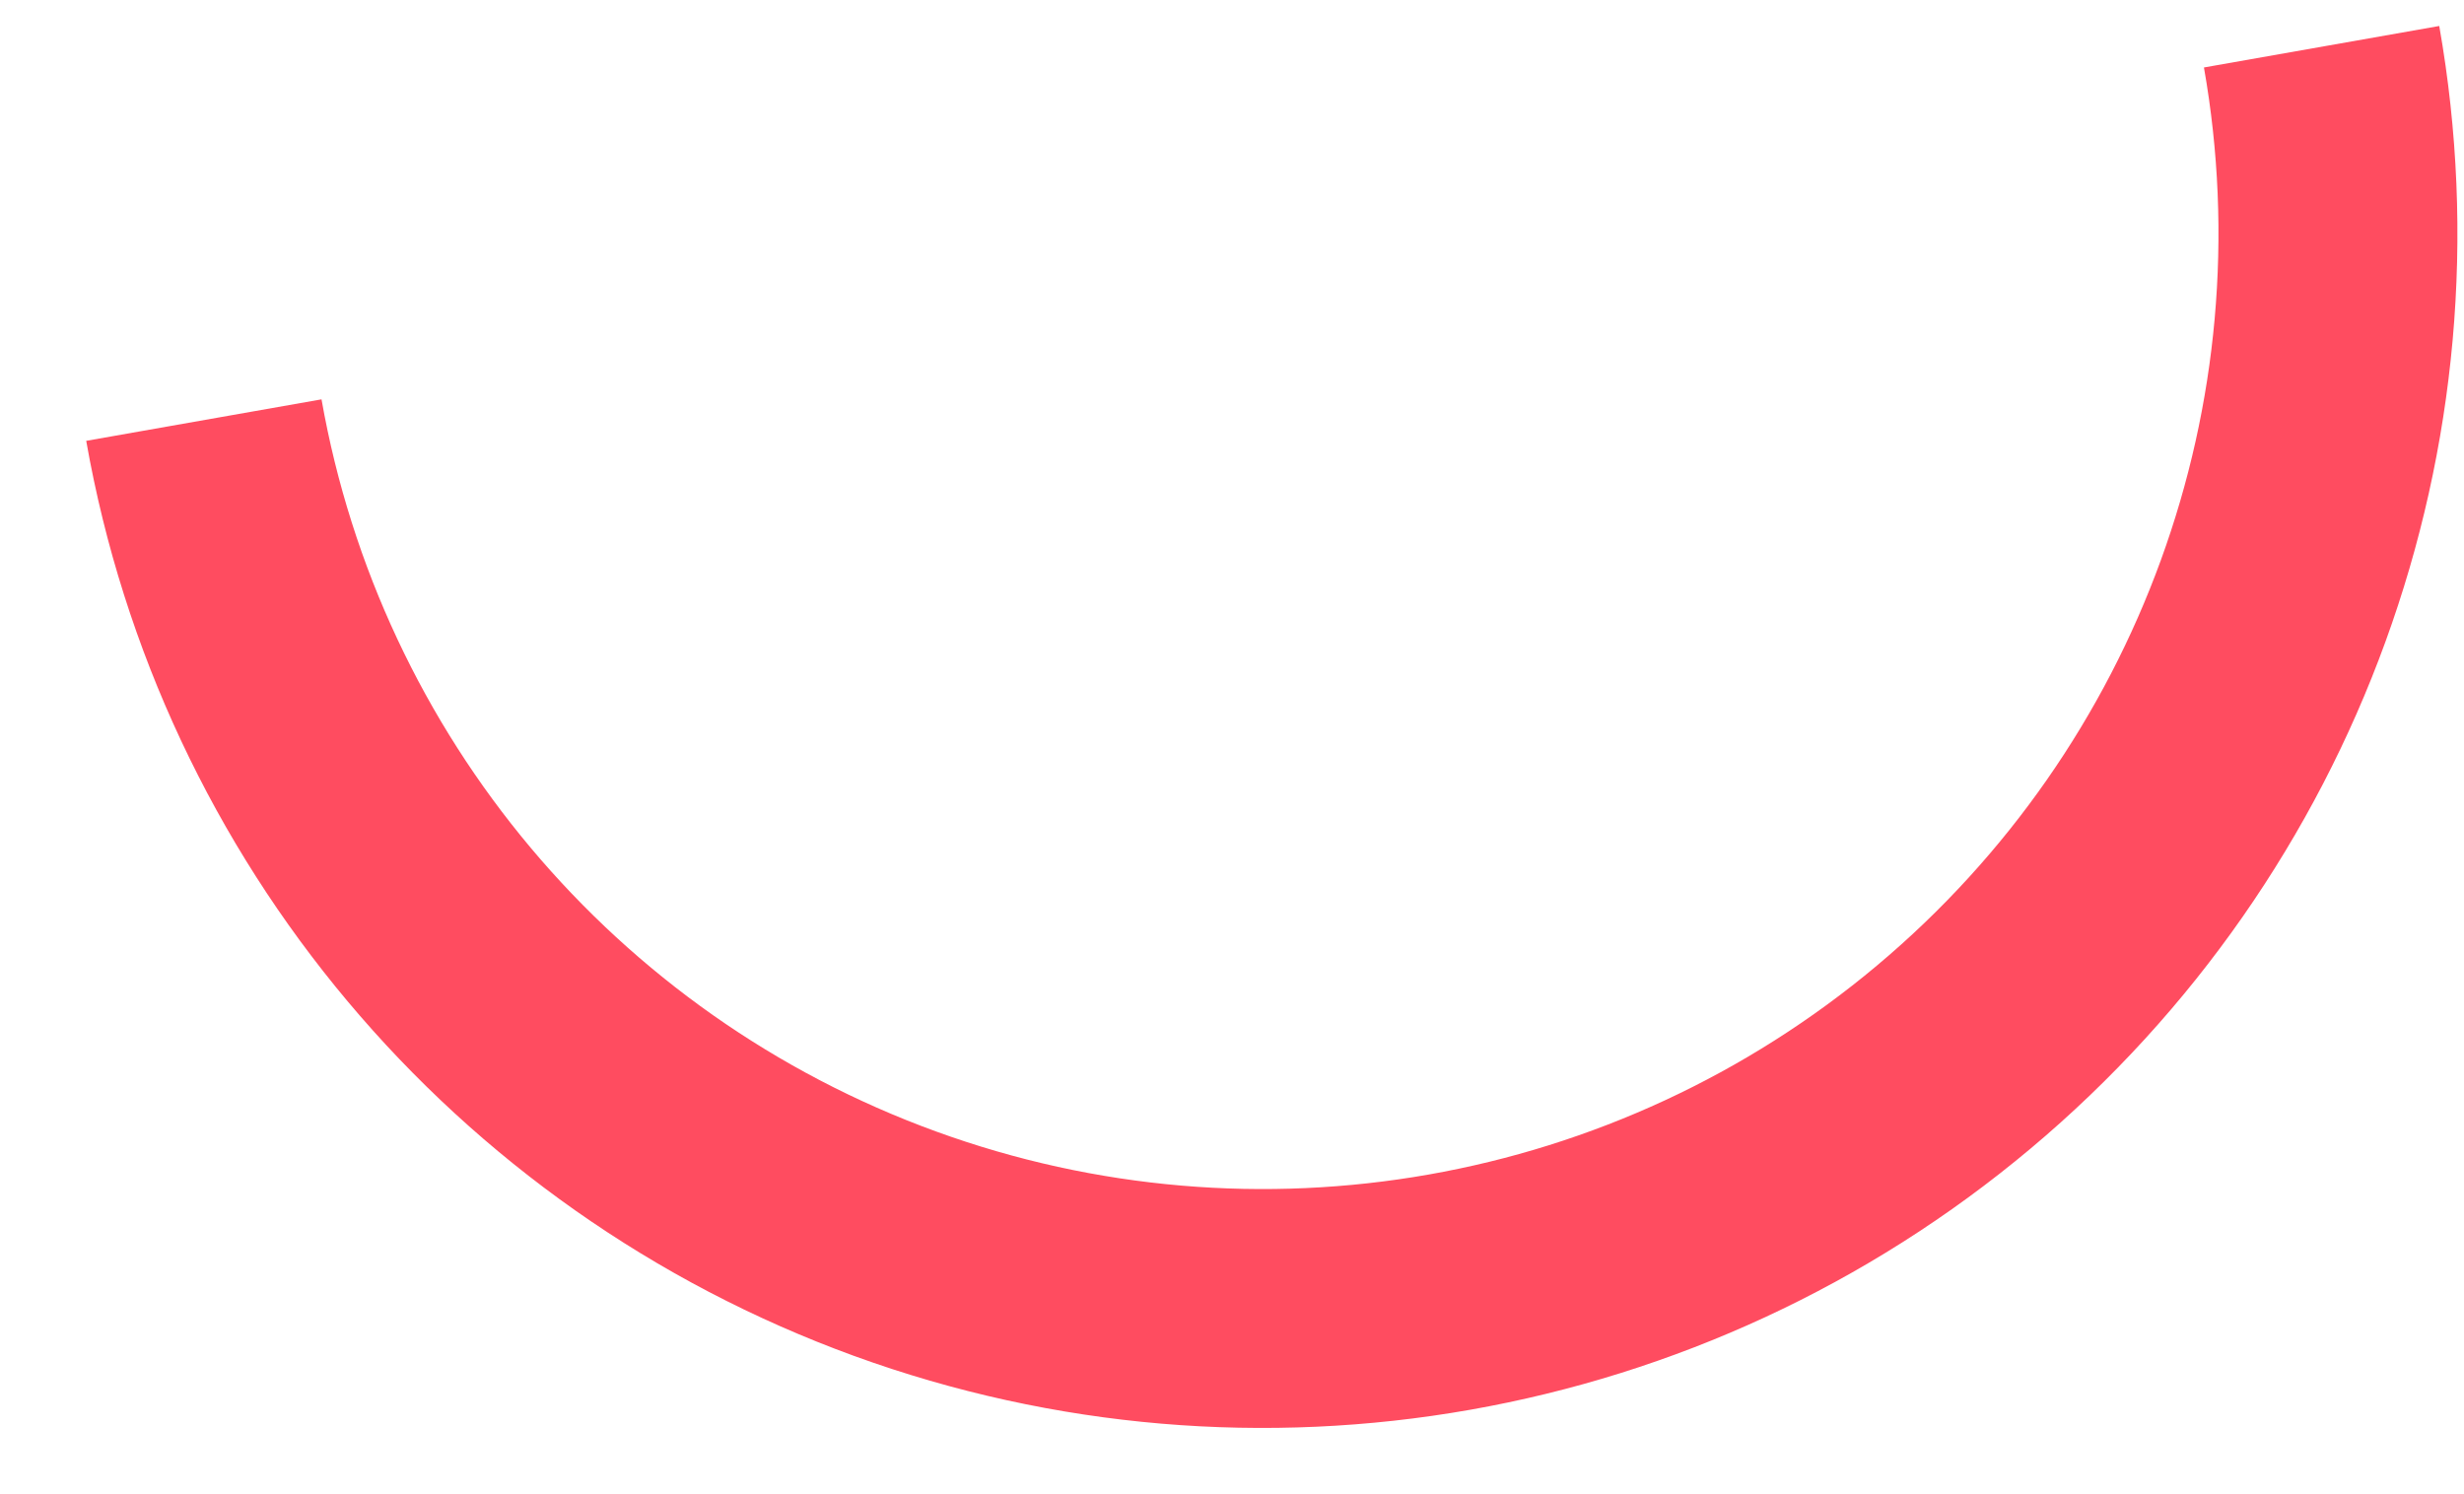
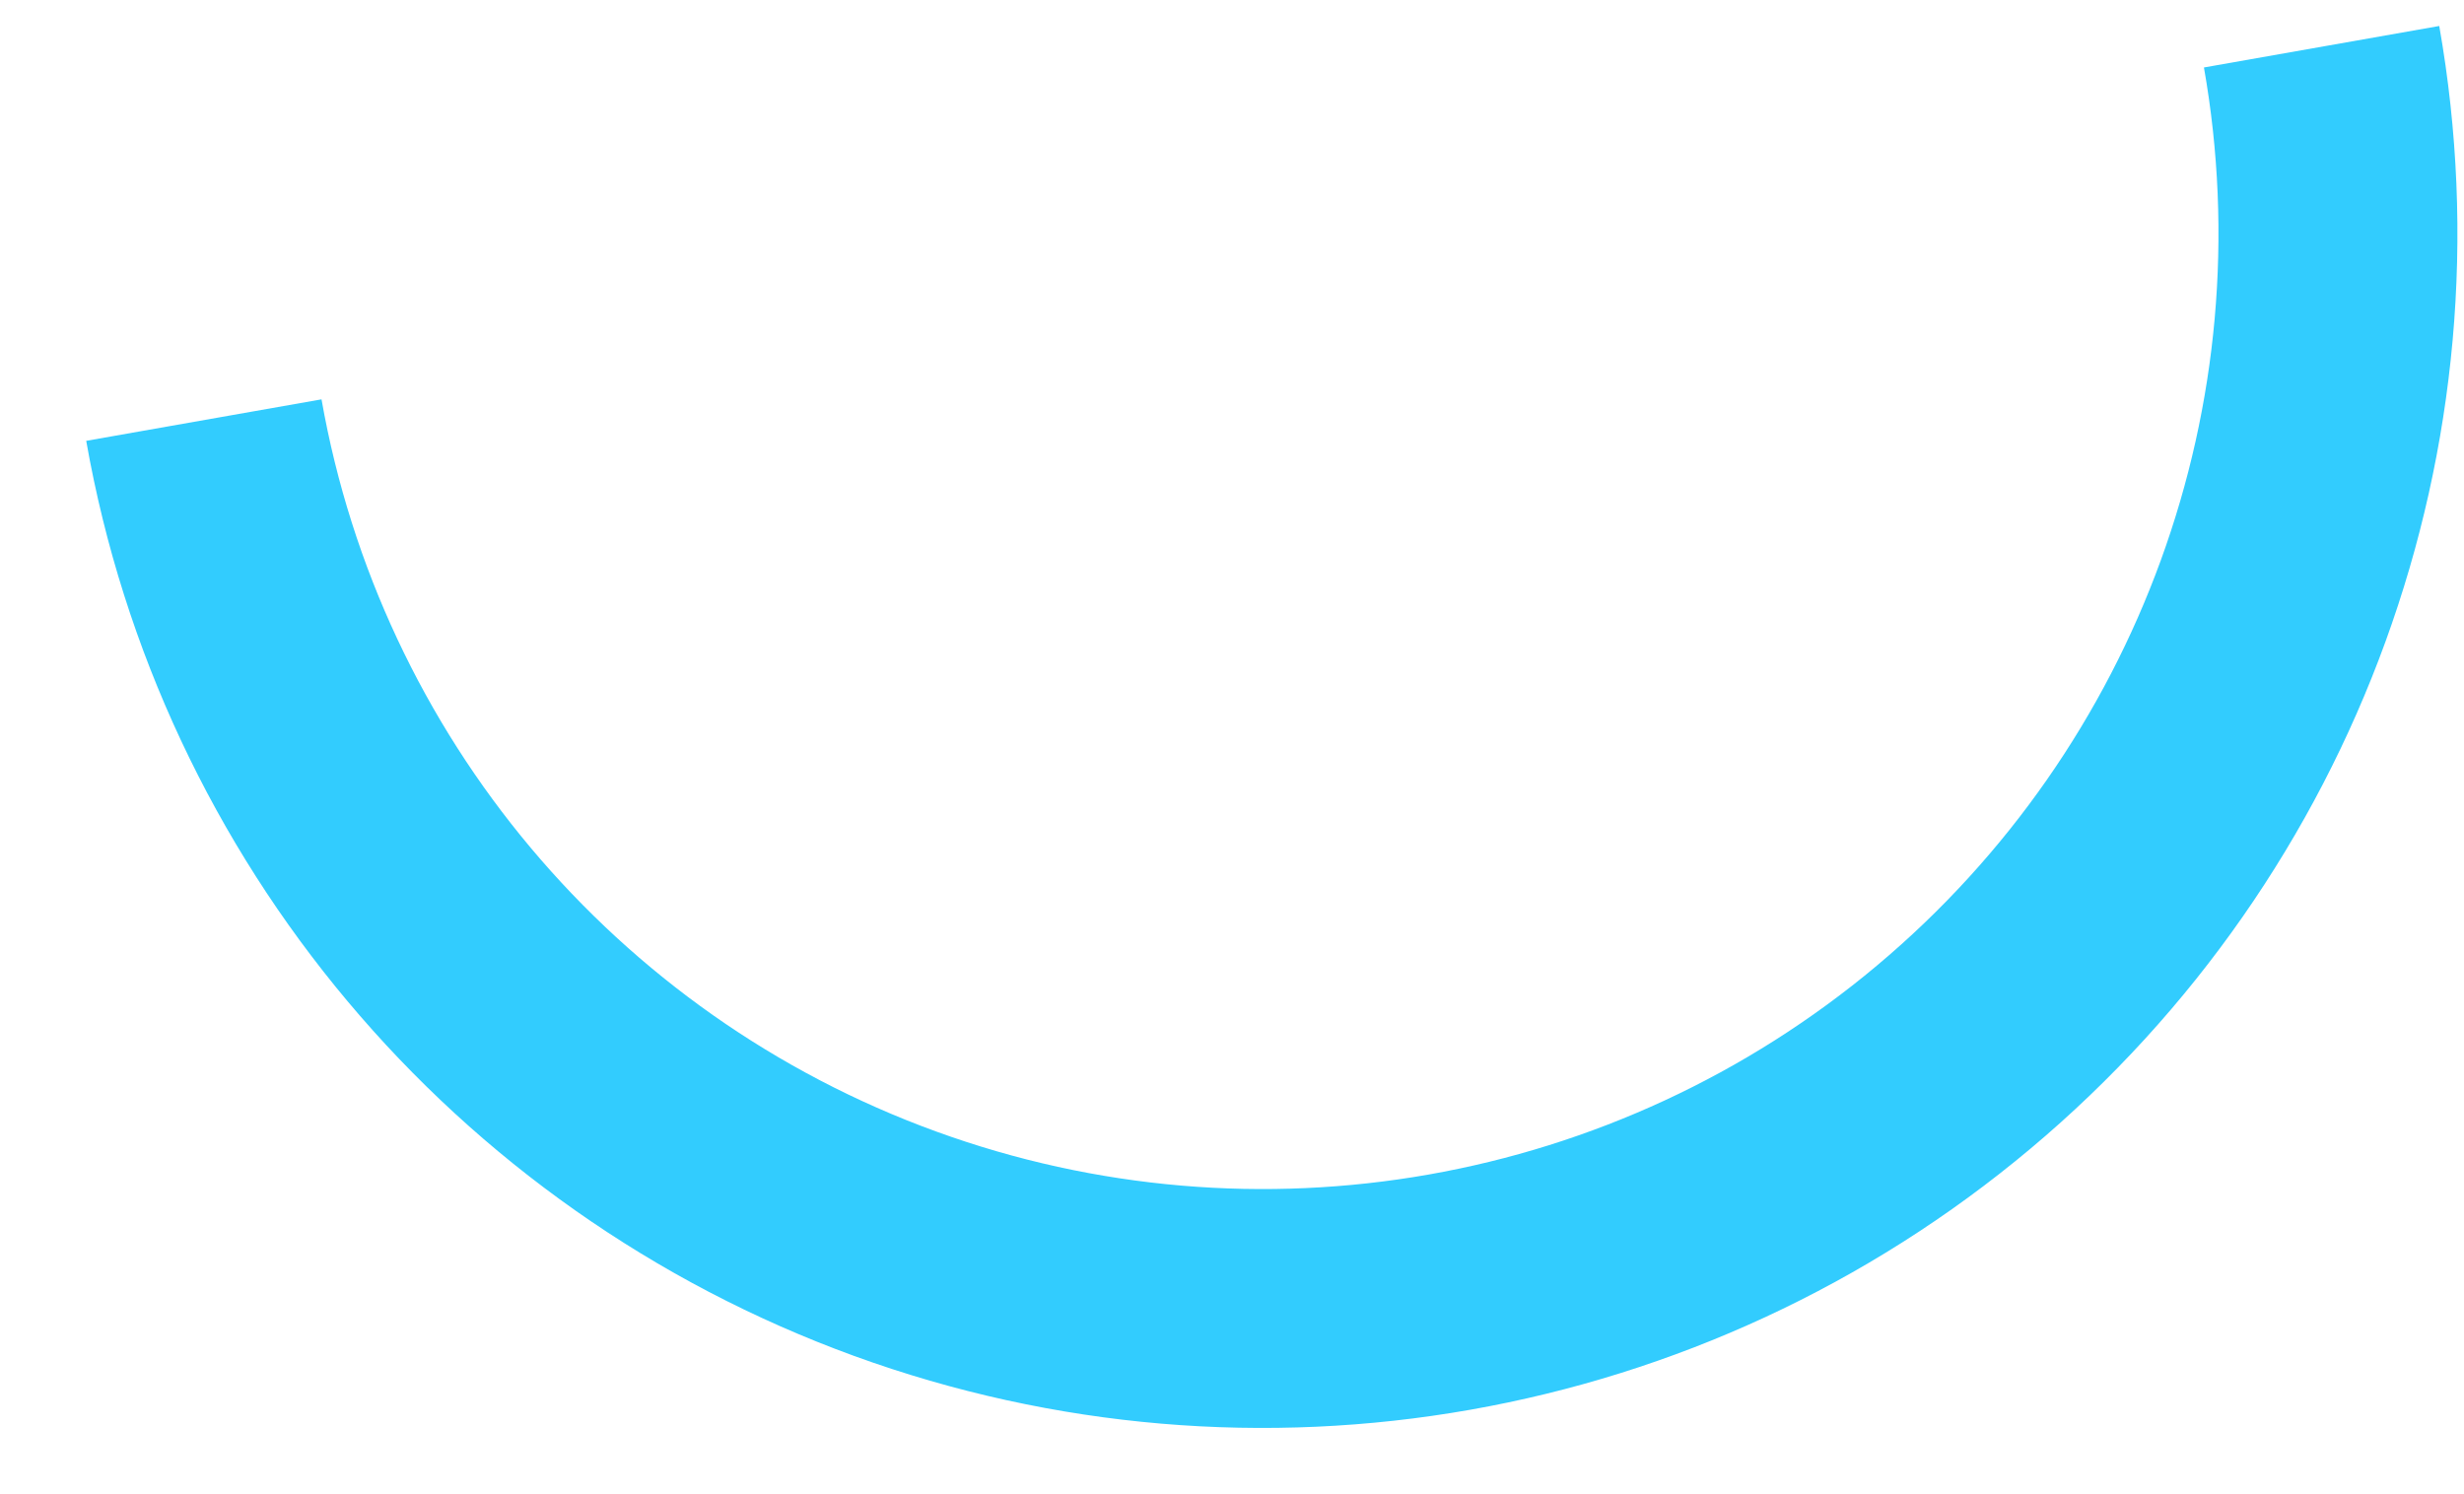
<svg xmlns="http://www.w3.org/2000/svg" width="33px" height="20px" viewBox="0 0 33 20" version="1.1">
  <g id="Personal-1-mixed" stroke="none" stroke-width="1" fill="none" fill-rule="evenodd">
-     <g transform="translate(-1339.182, -822.1818)" fill="#ff4c60" id="hero">
+     <g transform="translate(-1339.182, -822.1818)" fill="#32ccfe" id="hero">
      <g transform="translate(290.1818, 0.181818)">
        <g id="shapes" transform="translate(77.18182, 42.18182)">
          <g id="half-circle-copy-3" transform="translate(990.1818, 791.1818) rotate(170.1818) translate(-990.1818, -791.1818) translate(974.1818, 783.1818)">
            <path d="M8,-8 C13.717,-8 18.999,-4.95 21.857,0 C24.714,4.95 24.714,11.05 21.857,16 C18.999,20.95 13.717,24 8,24 L8,20.8 C12.573,20.8 16.799,18.36 19.085,14.4 C21.372,10.44 21.372,5.56 19.085,1.6 C16.799,-2.36 12.573,-4.8 8,-4.8 L8,-8 Z" id="Segment-1" transform="translate(16.18182, 8.181818) rotate(-90.18182) translate(-16.18182, -8.181818) " />
          </g>
        </g>
      </g>
    </g>
  </g>
</svg>
